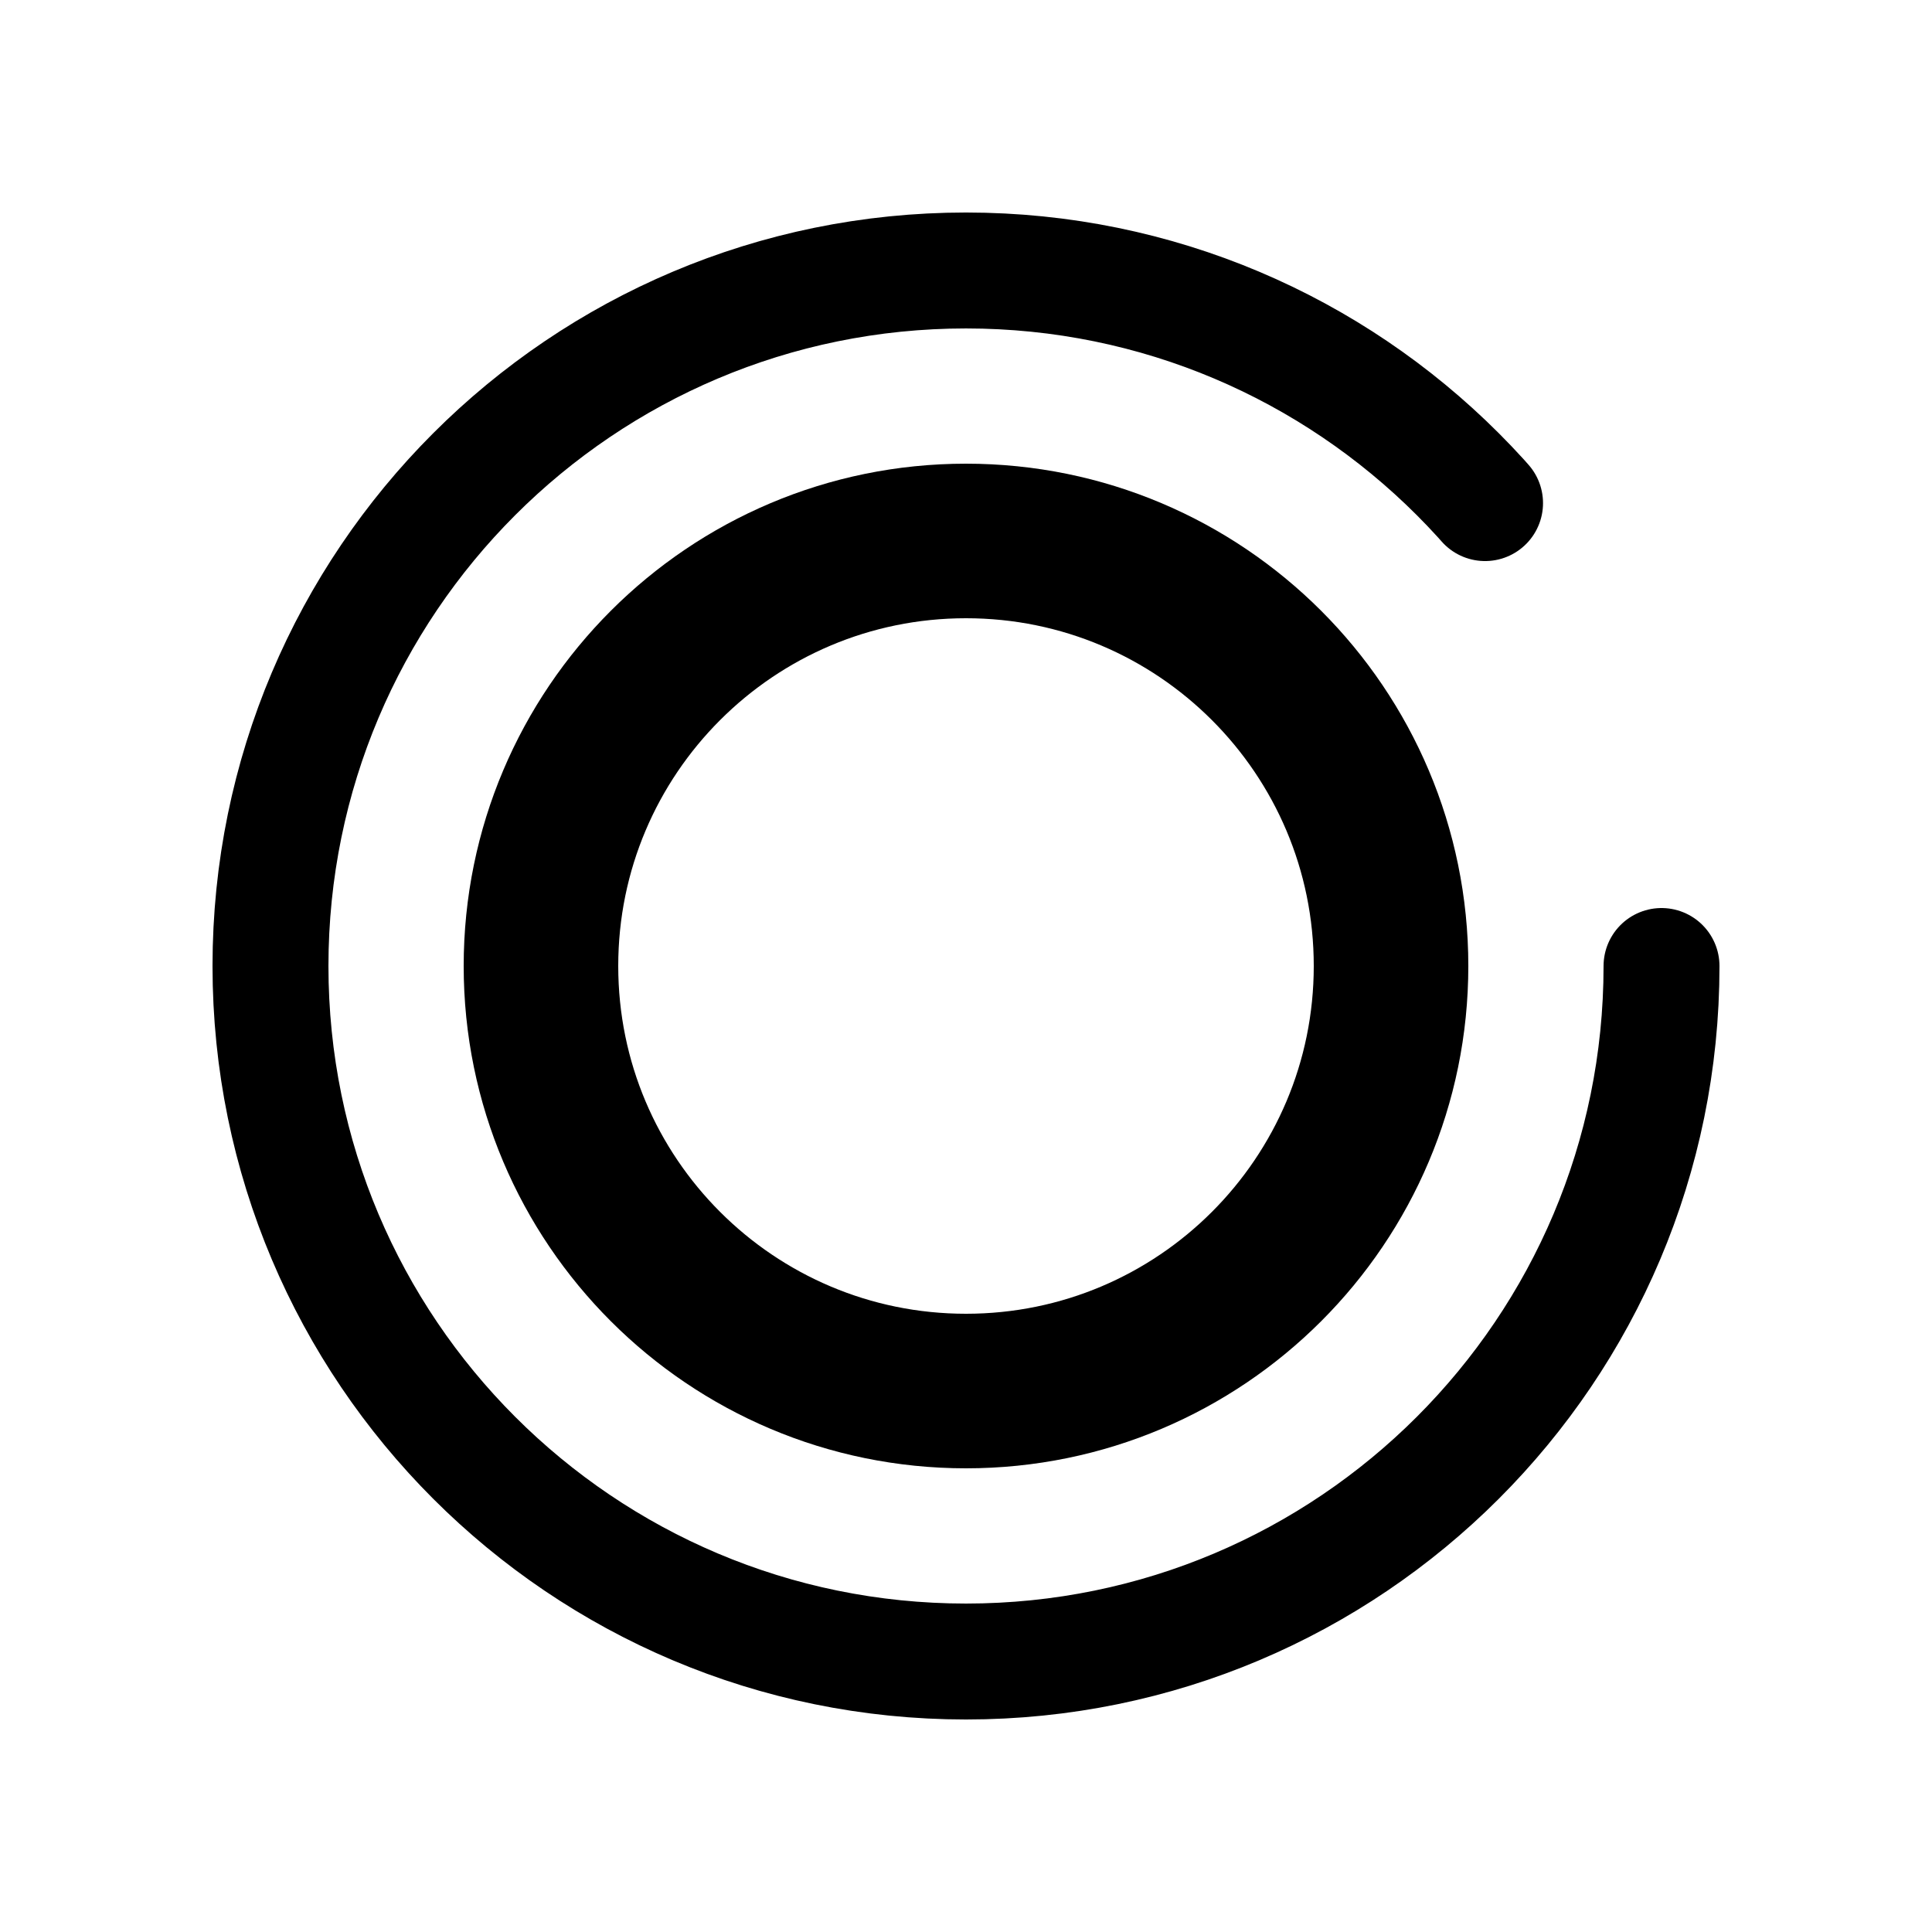
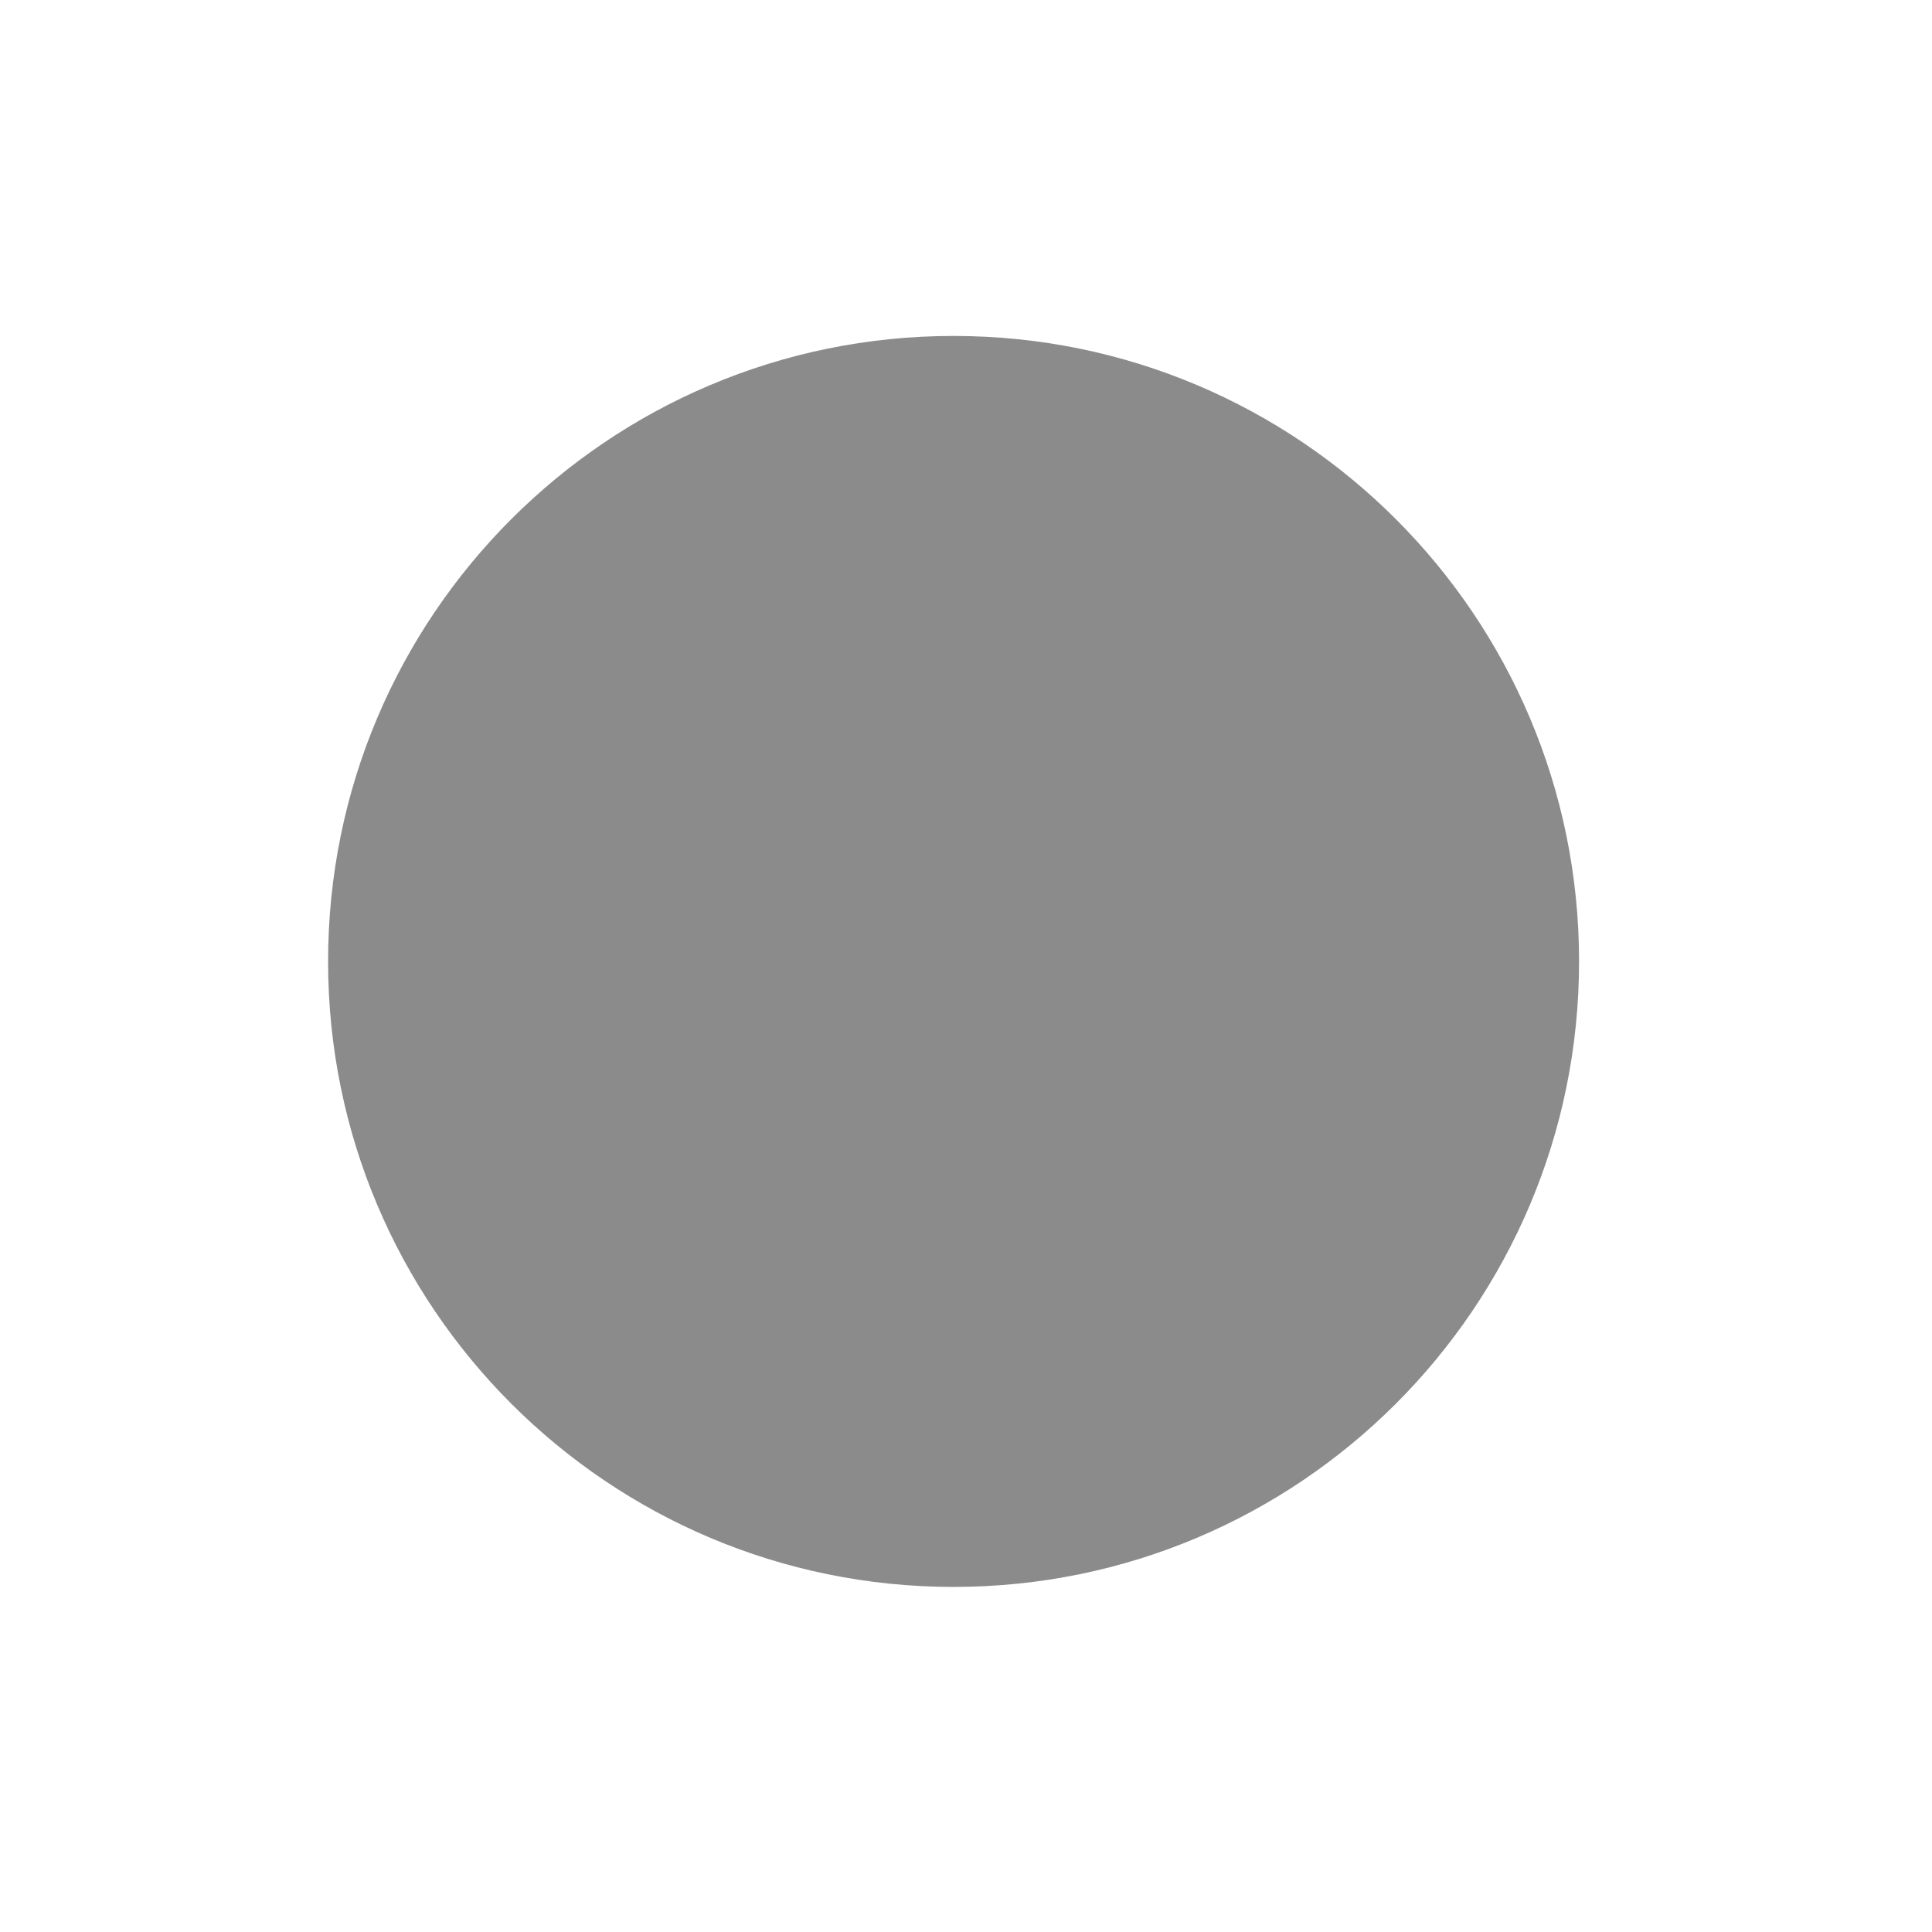
- <svg xmlns="http://www.w3.org/2000/svg" viewBox="0 0 100 100" fill="none">
-   <circle cx="50" cy="50" r="22" stroke="black" stroke-width="8" />
-   <circle cx="50" cy="50" r="36" stroke="black" stroke-width="6" stroke-dasharray="200 60" stroke-linecap="round" />
+ <svg xmlns="http://www.w3.org/2000/svg" viewBox="0 0 249 249" class="logo-svg">
+   <path style="transform-box: fill-box; transform-origin: 50% 50%; paint-order: stroke;" transform="matrix(0.642887, 0.642887, -0.642887, 0.642887, -376.818, -270.8251)" d="M 637.098 395.203 A 136.402 136.402 0 1 1 500.695 258.801 L 500.695 395.203 Z" />
+   <ellipse style="paint-order: fill; stroke-width: 13px; fill: rgba(105, 105, 105, 0.77);" cx="122.899" cy="123.911" rx="80.614" ry="80.614" />
</svg>
